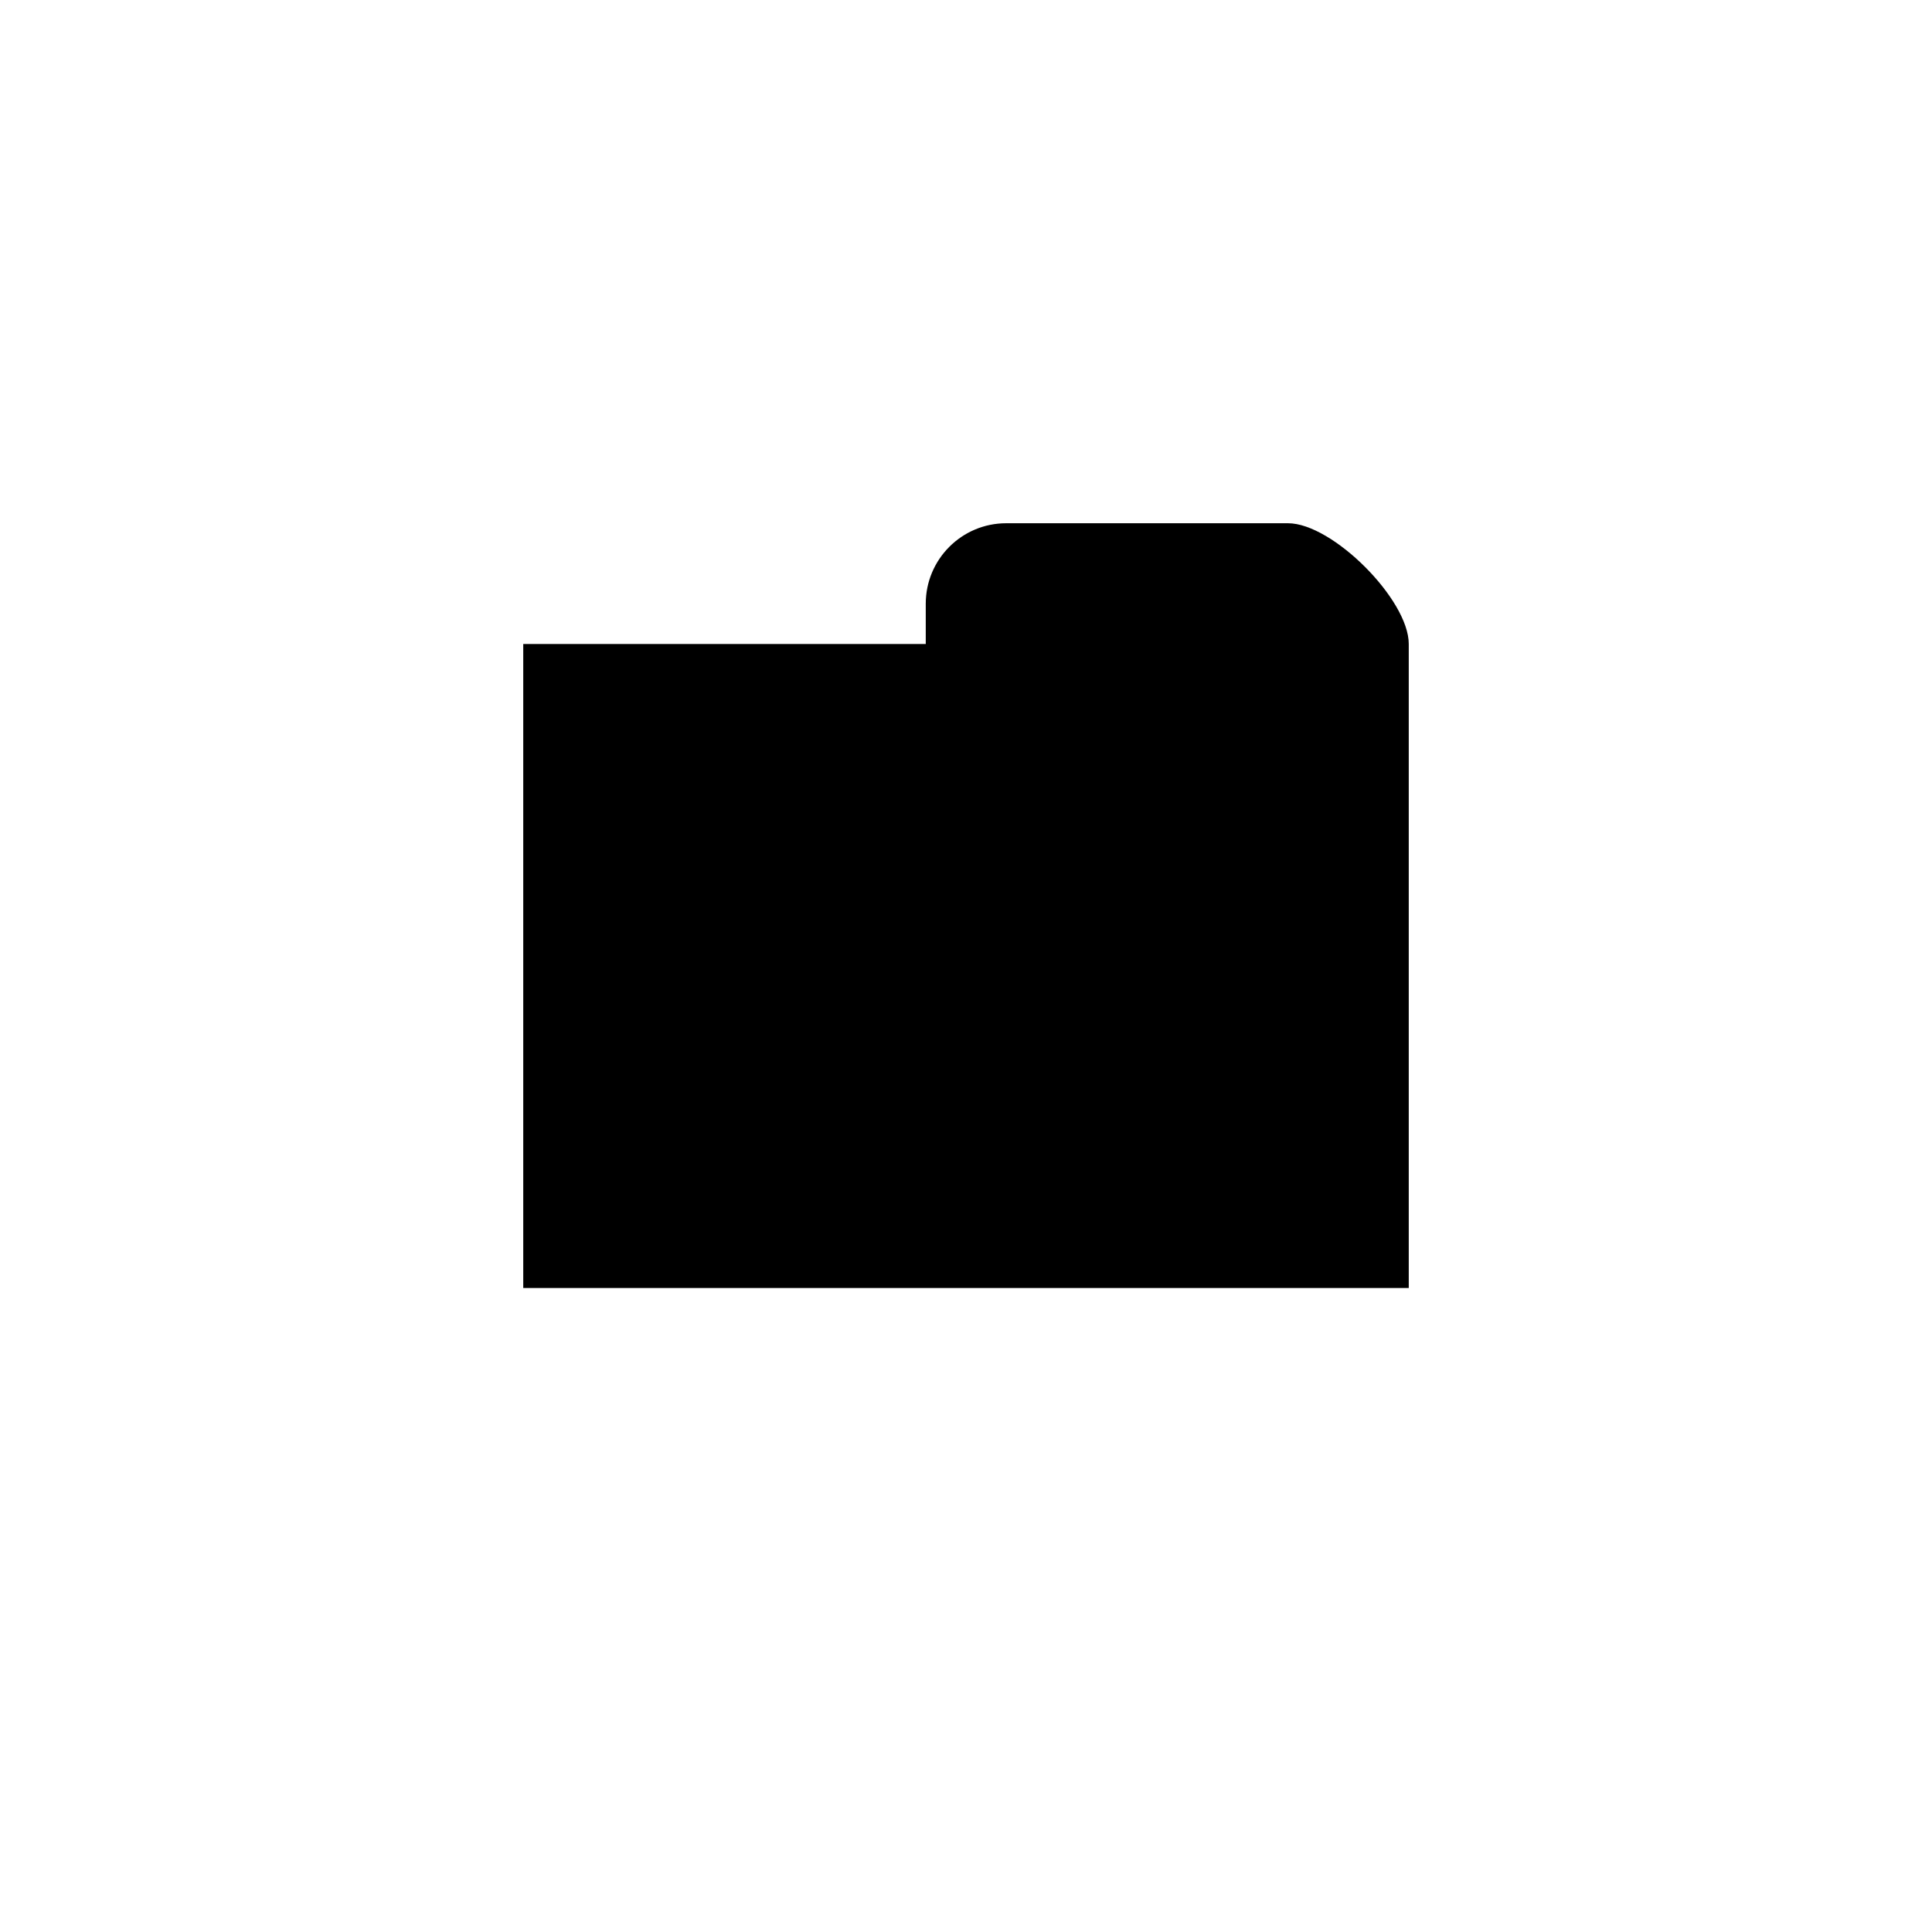
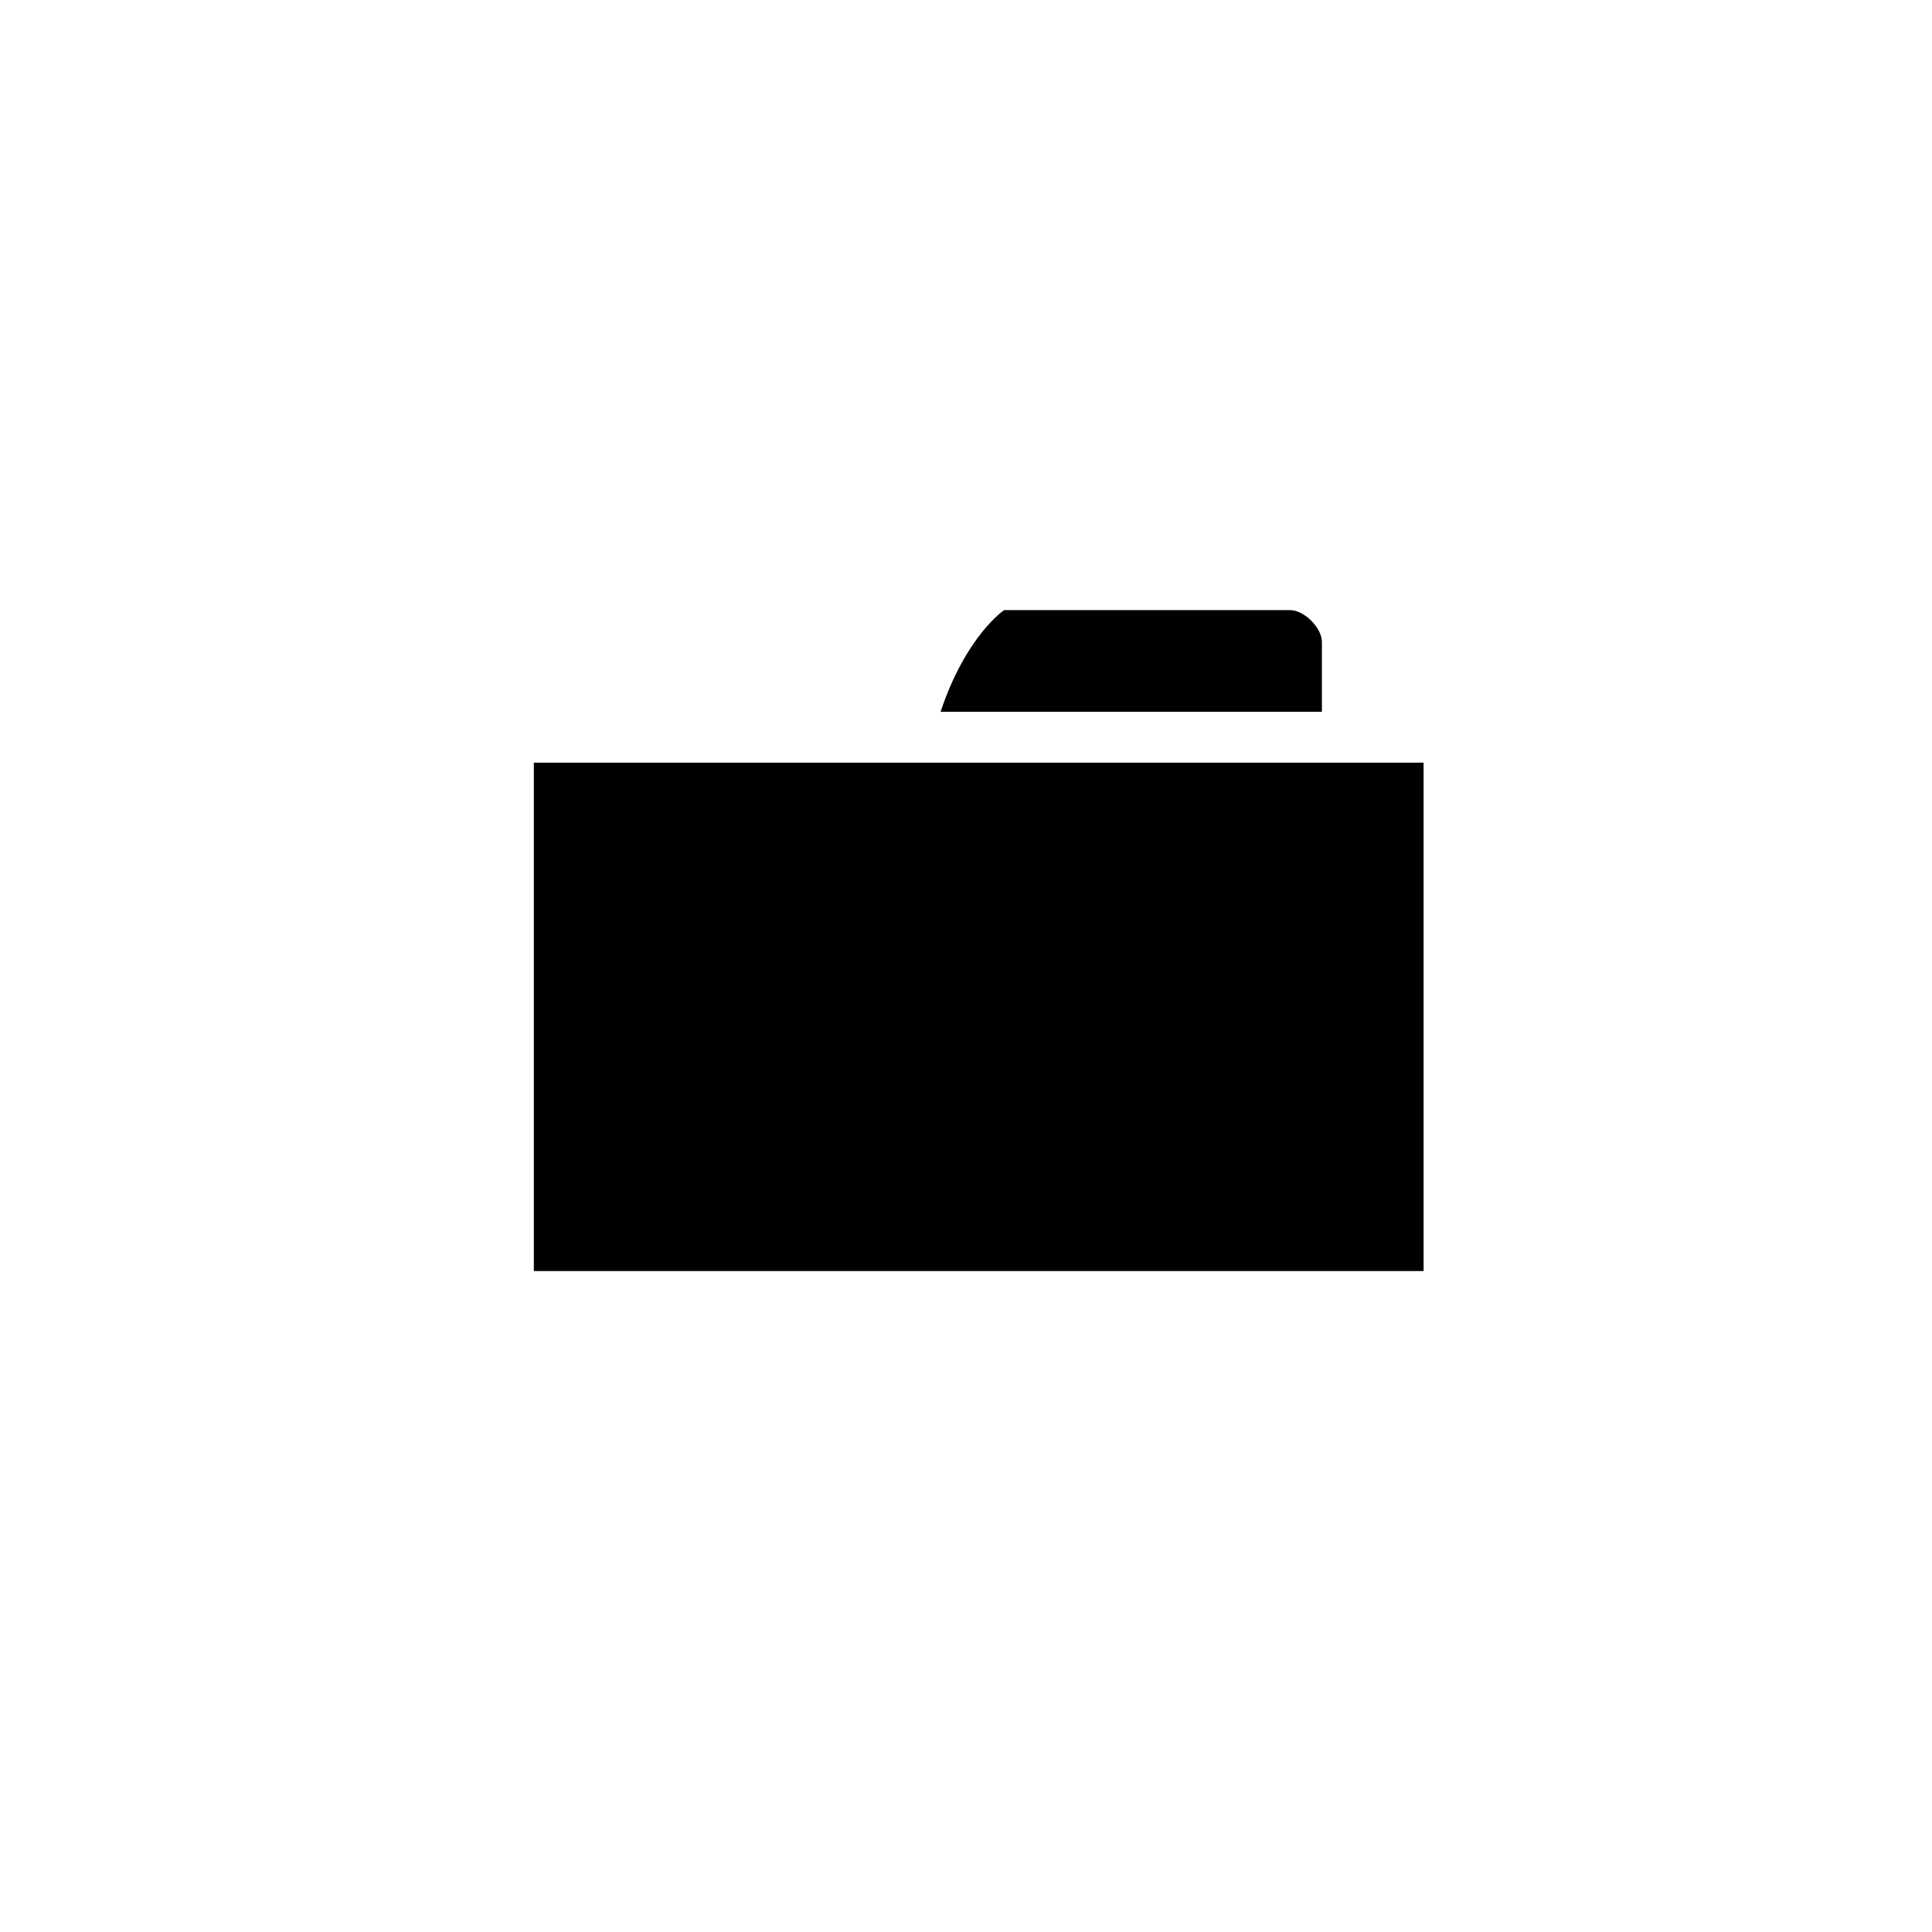
<svg xmlns="http://www.w3.org/2000/svg" version="1.1" baseProfile="full" width="76" height="76" viewBox="0 0 76.00 76.00" enable-background="new 0 0 76.00 76.00" xml:space="preserve">
-   <path fill="#000000" fill-opacity="1" stroke-width="0.2" stroke-linejoin="round" d="M 20.583,25.333L 36.417,25.333L 36.417,23.75C 36.417,22.001 37.834,20.583 39.583,20.583L 50.667,20.583C 52.416,20.583 55.417,23.584 55.417,25.333L 55.417,50.667L 20.583,50.667L 20.583,25.333 Z " />
+   <path fill="#000000" fill-opacity="1" stroke-width="0.2" stroke-linejoin="round" d="M 21,30L 56,30L 56,50L 21,50L 21,30 Z M 52,28L 37,28C 38,25 39.5,24 39.5,24L 50.75,24C 51.302,24 52,24.698 52,25.25L 52,28 Z " />
</svg>
